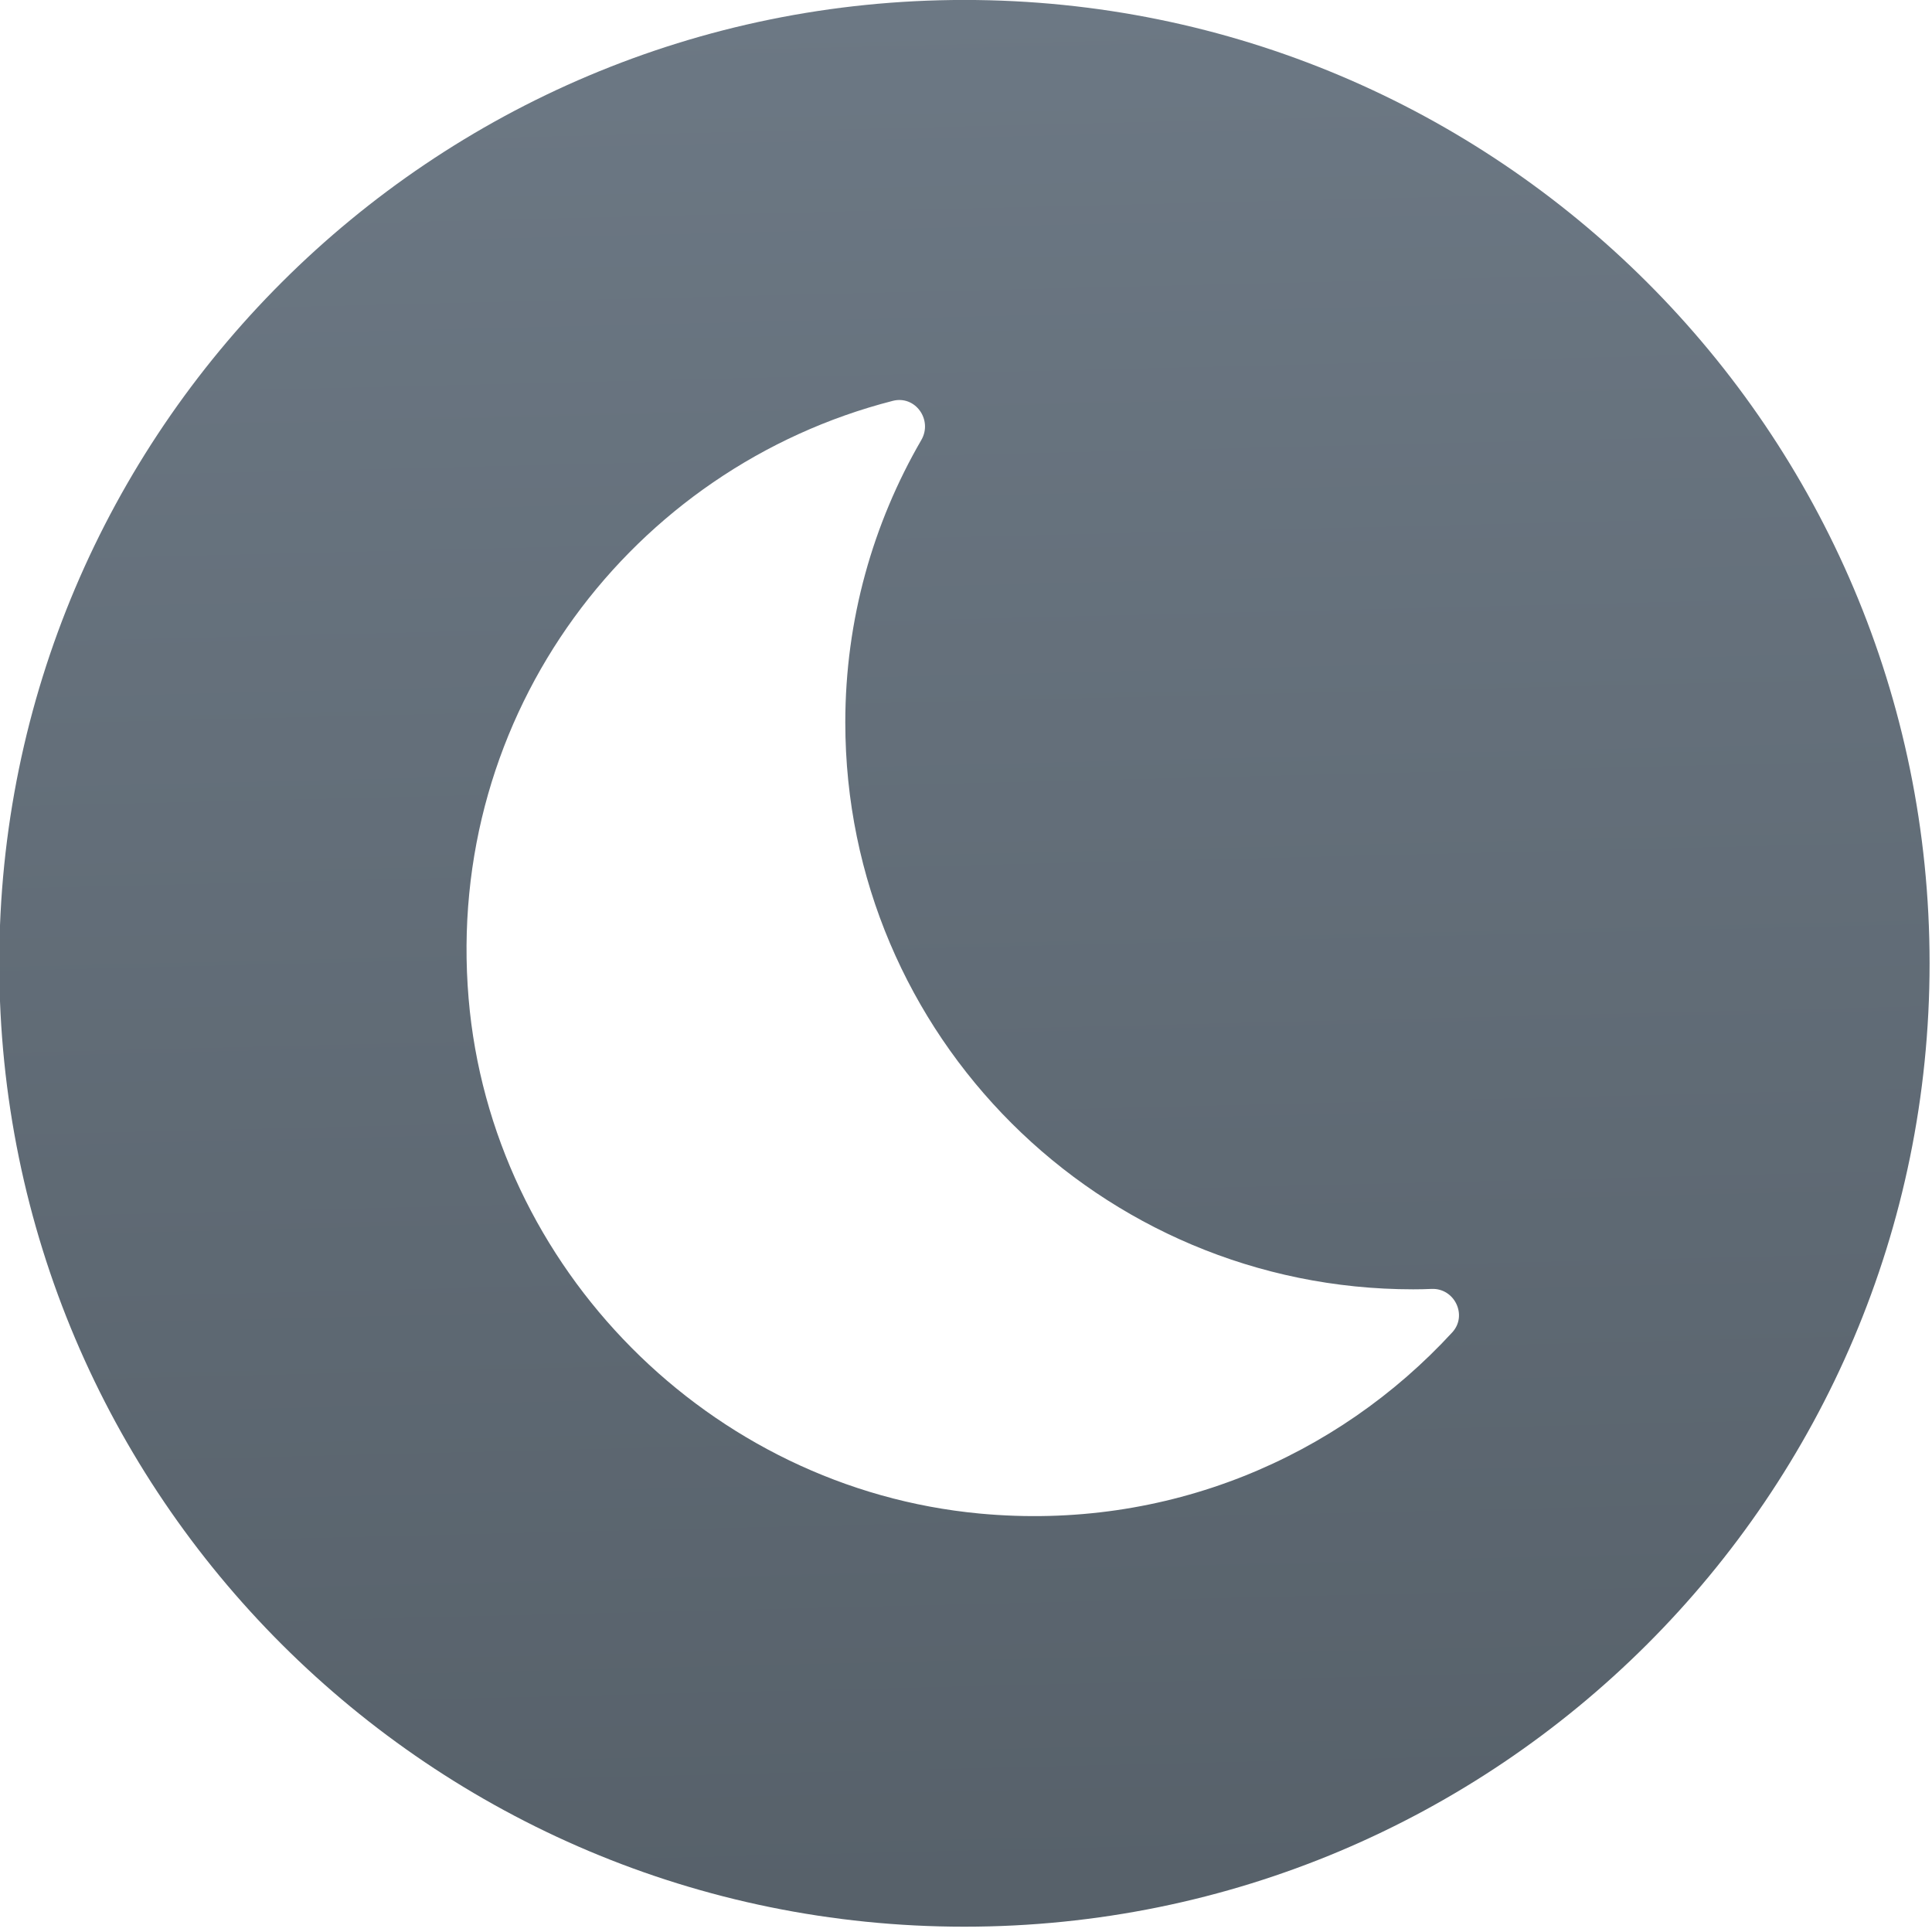
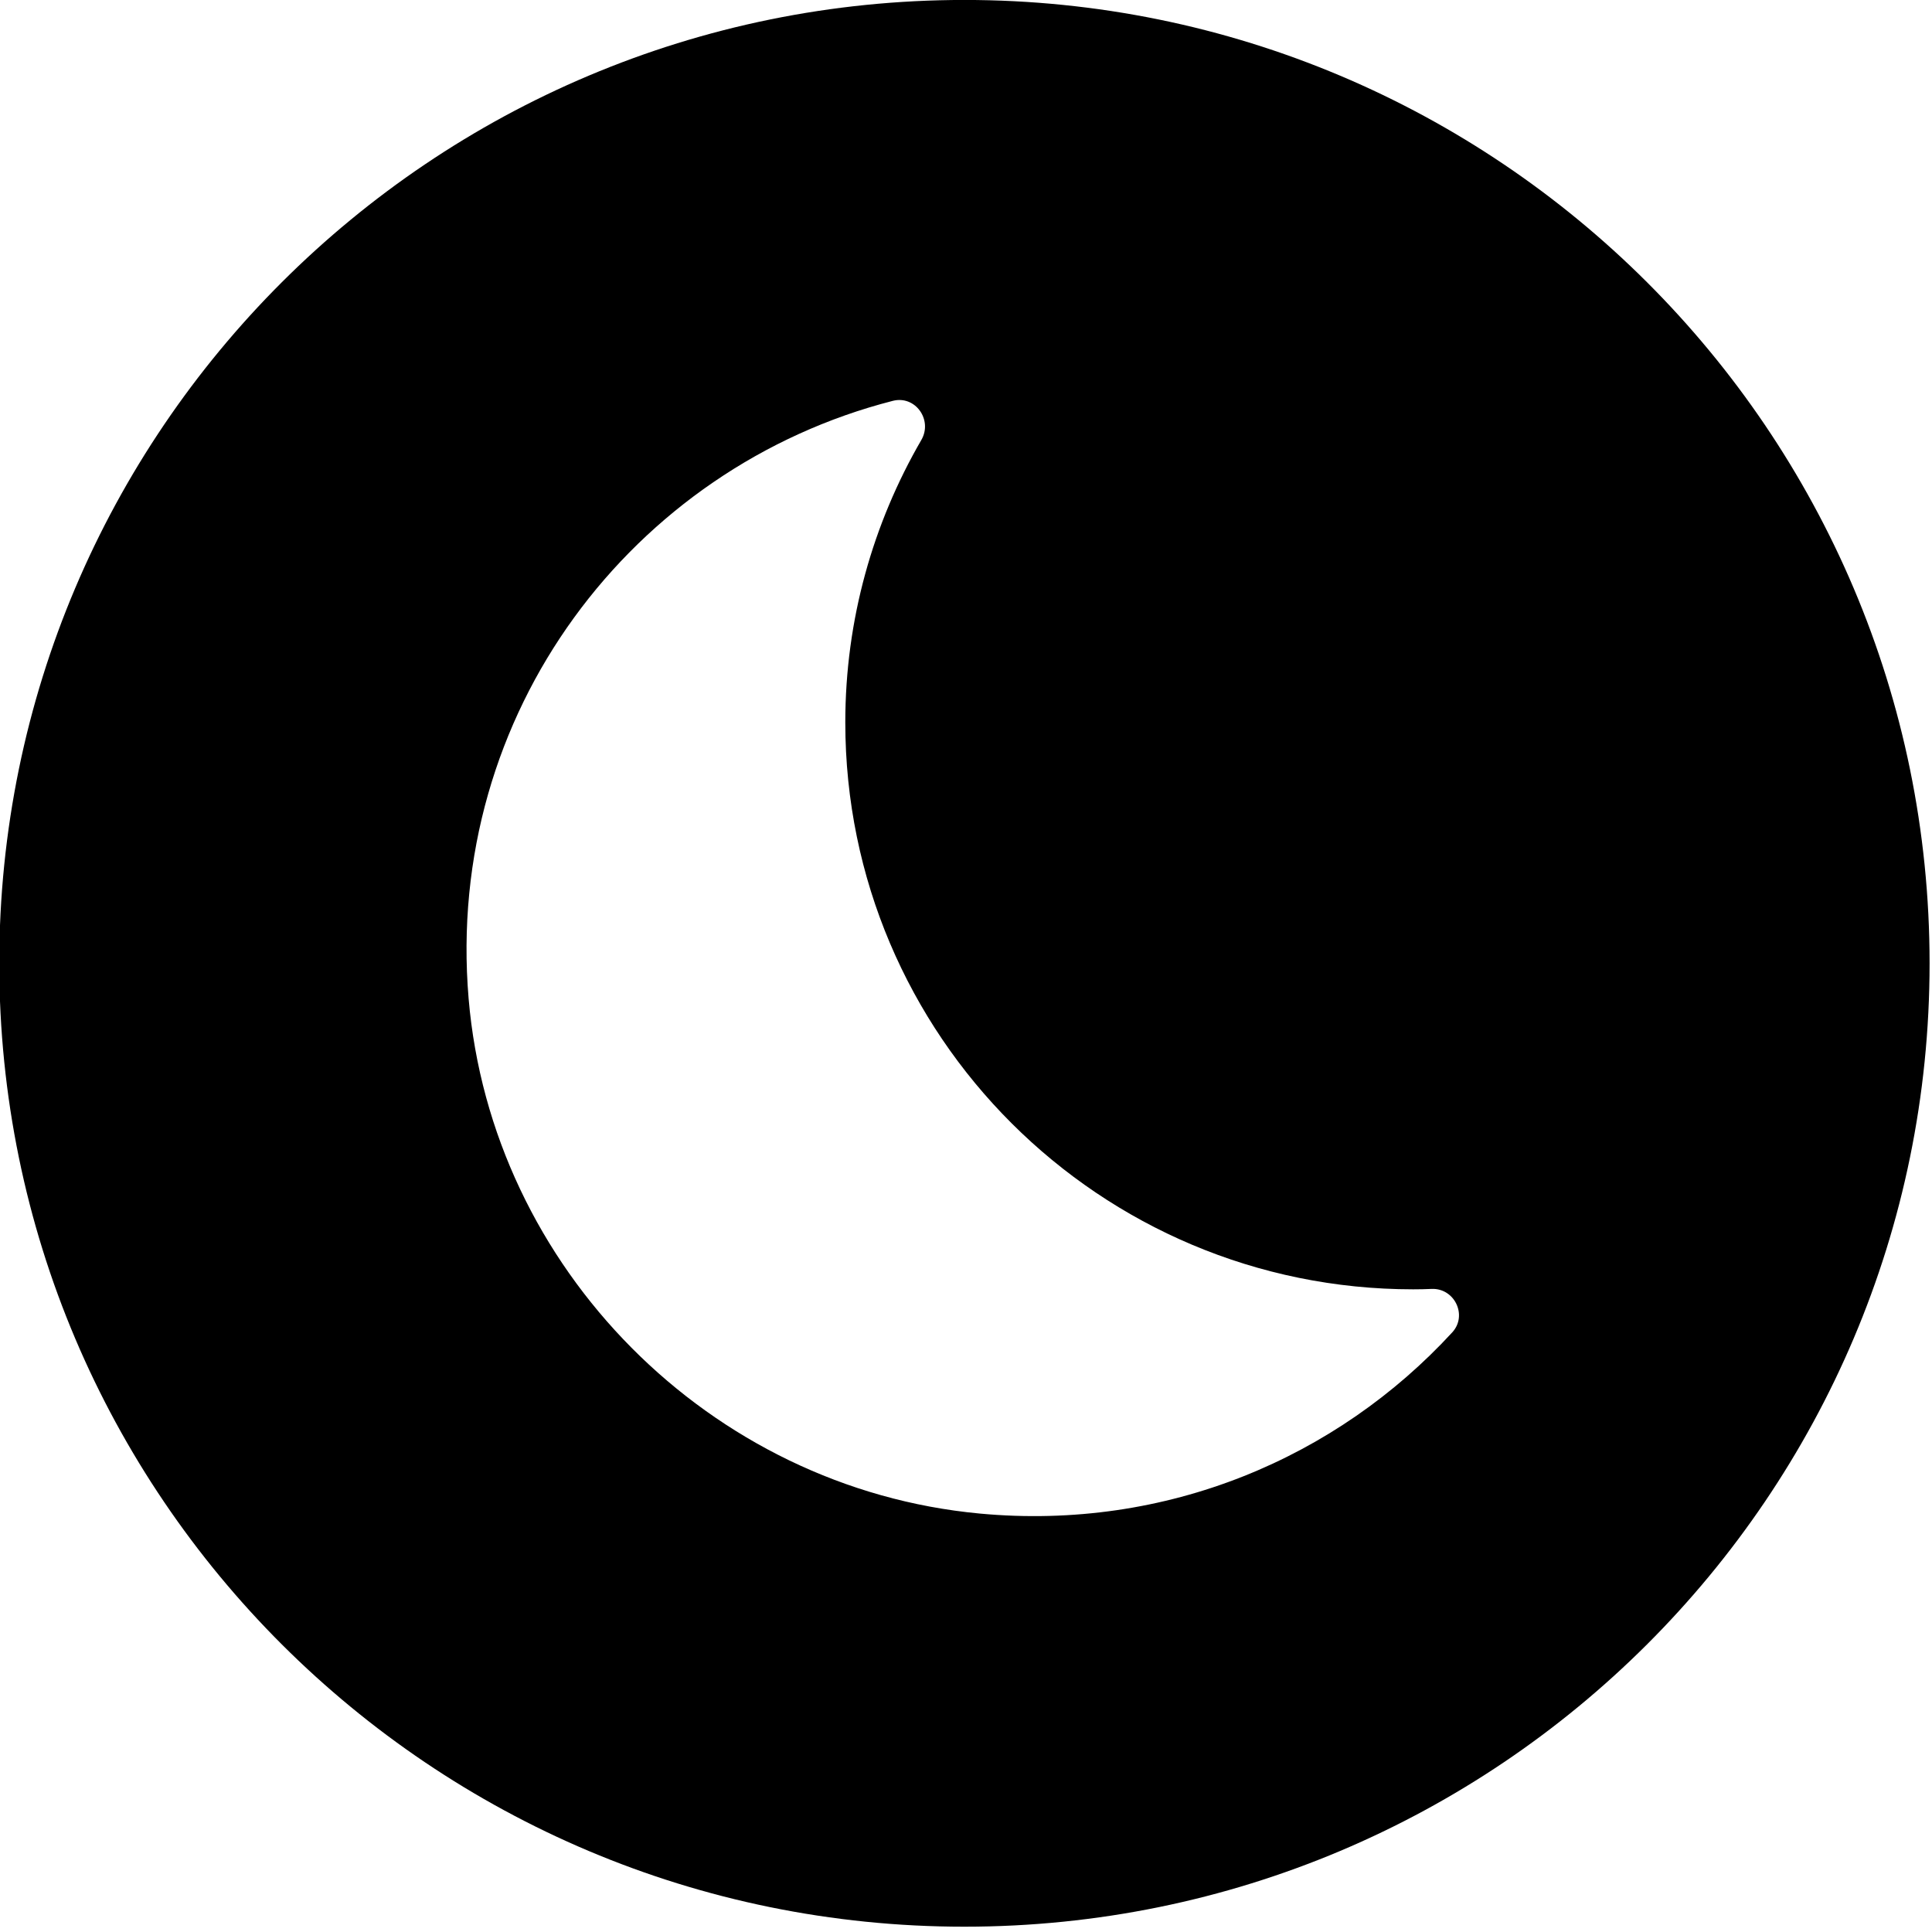
<svg xmlns="http://www.w3.org/2000/svg" viewBox="0 0 48 48">
  <defs>
    <linearGradient gradientUnits="userSpaceOnUse" y2="517.8" x2="0" y1="545.8">
-       <stop stop-color="#3889e9" />
-       <stop offset="1" stop-color="#5ea5fb" />
+       <stop stop-color="#000000" />
+       <stop offset="1" stop-color="#000000" />
    </linearGradient>
    <linearGradient gradientUnits="userSpaceOnUse" y2="-7.895" x2="14.338" y1="55.642" x1="15.883" id="0">
-       <stop stop-color="#566069" />
-       <stop offset="1" stop-color="#6c7884" />
+       <stop stop-color="#000000" />
+       <stop offset="1" stop-color="#000000" />
    </linearGradient>
  </defs>
-   <circle cx="400.57" cy="531.8" r="14" fill="#5ea5fb" fill-opacity="0" transform="matrix(1.71282 0 0 1.70963-662.09-885.11)" />
+   <circle cx="400.57" cy="531.8" r="14" fill="#000000" fill-opacity="0" transform="matrix(1.71282 0 0 1.70963-662.09-885.11)" />
  <path d="m12.2 15.267c0-3.322.896-6.43 2.448-9.113.376-.649-.191-1.451-.918-1.265-8.38 2.152-14.441 10.07-13.663 19.29.736 8.701 7.768 15.803 16.463 16.617 6.03.565 11.517-1.811 15.221-5.848.5-.546.073-1.432-.666-1.401-.196.009-.395.013-.594.013-10.1 0-18.291-8.189-18.291-18.293m34.925 7.773a31.088 31.088 0 0 1 -31.088 31.088 31.088 31.088 0 0 1 -31.088 -31.088 31.088 31.088 0 0 1 31.088 -31.088 31.088 31.088 0 0 1 31.088 31.088" fill="url(#0)" transform="matrix(.77133 0 0 .7699 11.591 6.195)" />
</svg>
